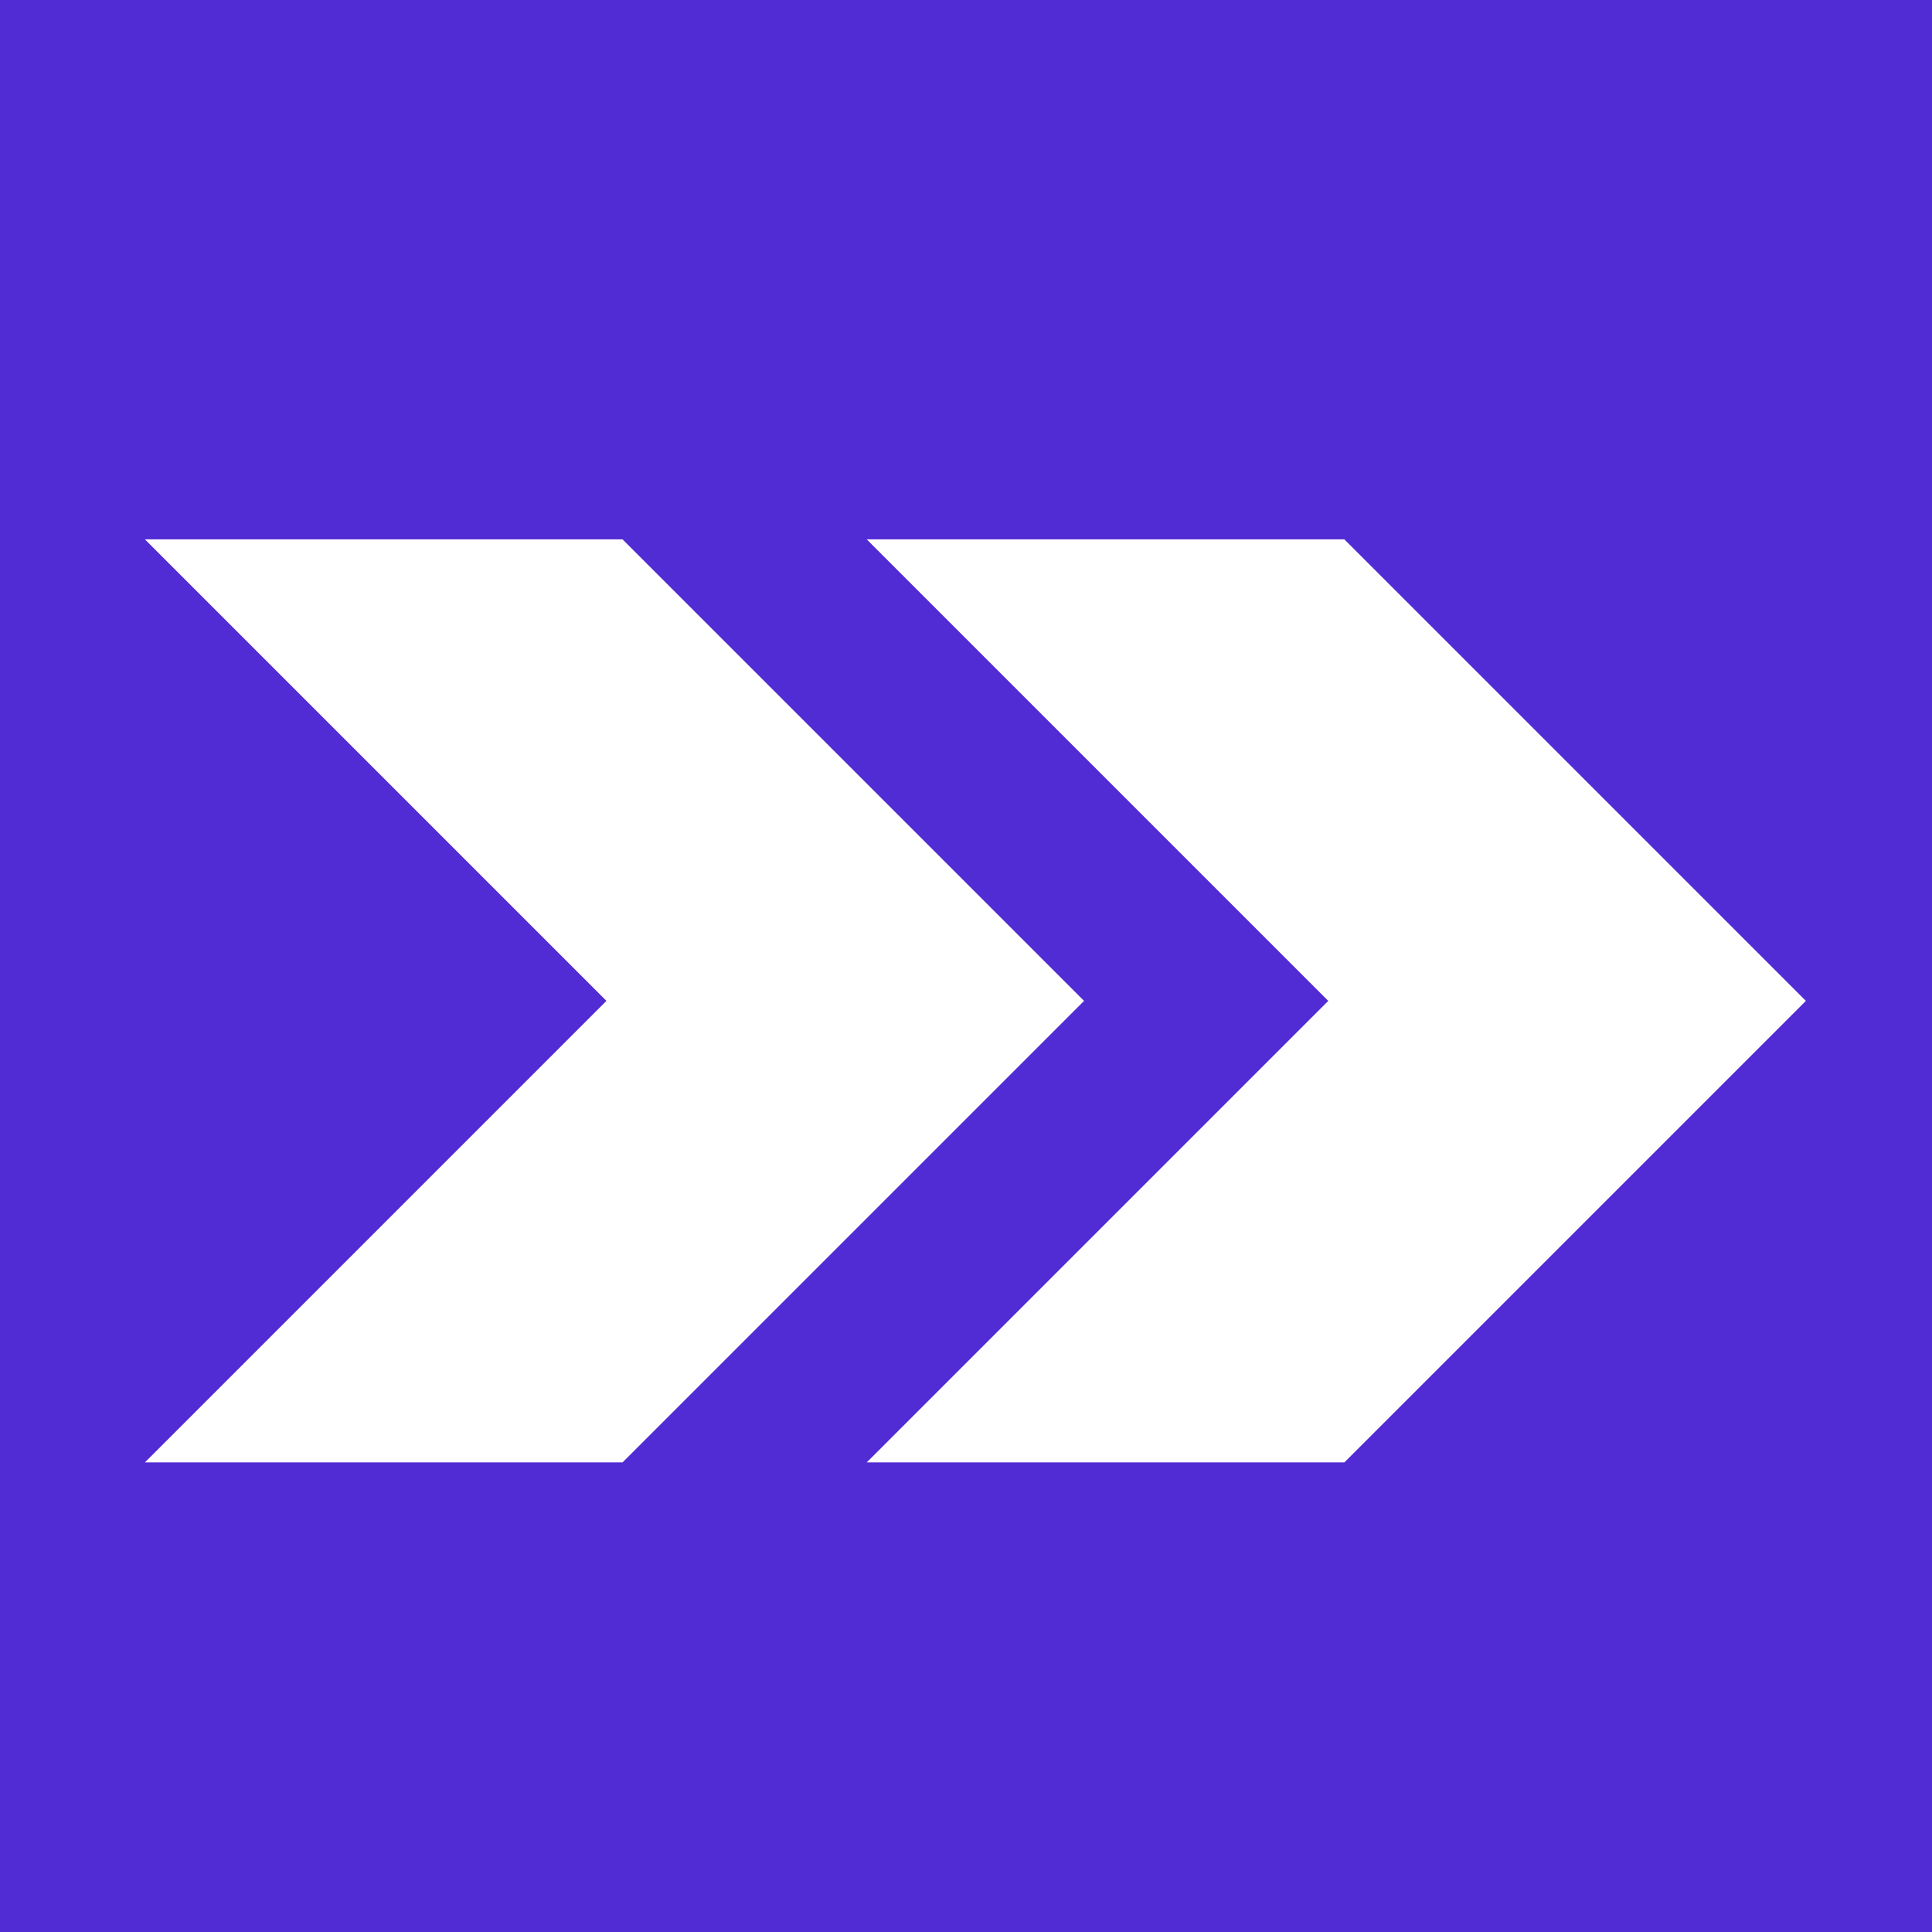
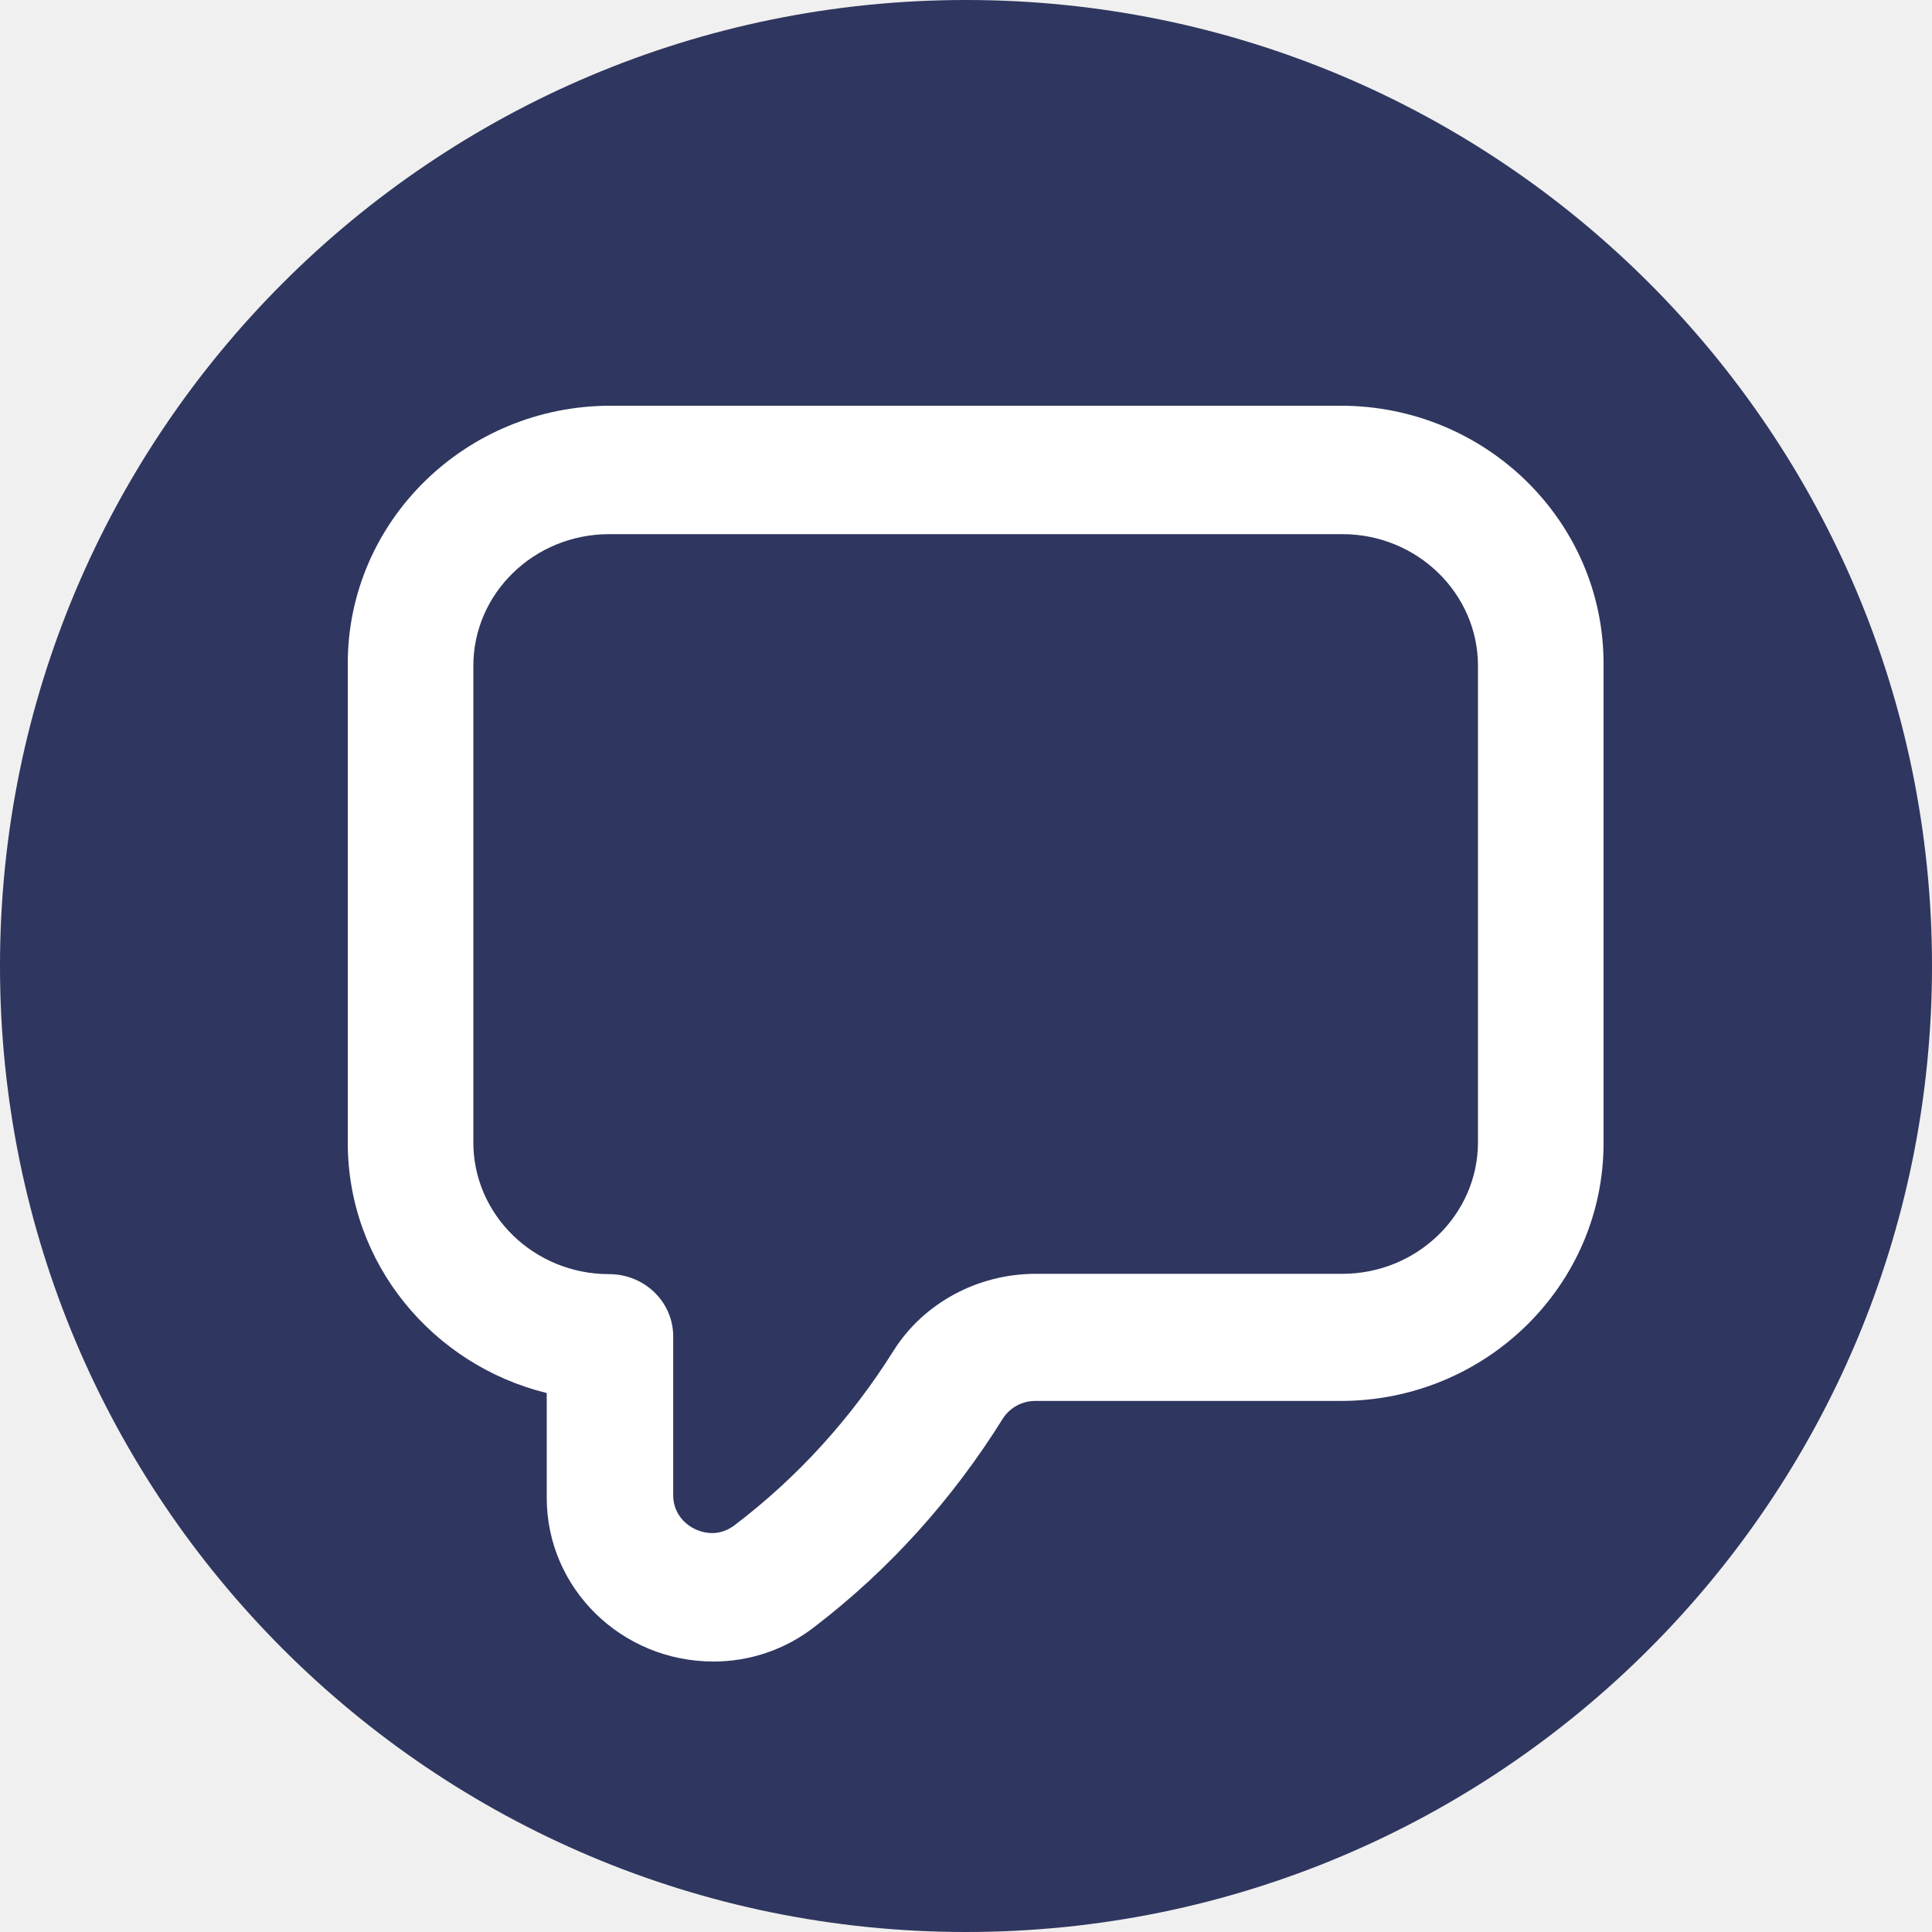
- <svg xmlns="http://www.w3.org/2000/svg" width="72px" height="72px" viewBox="0 0 72 72" version="1.1">
-   <style>@media (prefers-color-scheme: dark) { polygon { fill: #FFFFFF; } rect { fill: #512BD4; }</style>
-   <g id="Page-1" stroke="none" stroke-width="1" fill="none" fill-rule="evenodd">
-     <g id="Artboard" transform="translate(-373, -14)">
-       <g id="Group" transform="translate(10, 0)">
-         <g id="Group-2" transform="translate(363, 14)">
-           <rect id="Rectangle" fill="#512BD4" x="0" y="0" width="72" height="72" />
-           <polygon id="Path" fill="#FFFFFF" fill-rule="nonzero" points="23.2 20.1 5.4 20.1 22.6 37.3 5.4 54.5 23.2 54.5 40.4 37.3" />
-           <polygon id="Path" fill="#FFFFFF" fill-rule="nonzero" points="50.1 20.1 32.3 20.1 49.5 37.3 32.3 54.5 50.1 54.5 67.3 37.3" />
-         </g>
-       </g>
-     </g>
-   </g>
+ <svg xmlns="http://www.w3.org/2000/svg" viewBox="0 0 100 100">
+   <rect fill="#2f365f" width="100" height="100" rx="50" />
+   <path fill="#ffffff" d="M36.929 86c-4.764 0-8.63-3.793-8.63-8.467v-5.43C22.395 70.655 18 65.398 18 59.15V34.346C18 26.981 24.096 21 31.603 21h37.794C76.904 21 83 26.98 83 34.346v24.82c0 7.366-6.096 13.346-13.603 13.346h-15.8a2 2 0 00-1.67.881c-2.614 4.203-5.902 7.854-9.769 10.813A8.473 8.473 0 0136.928 86zm-5.403-58.352c-3.868 0-7.026 3.05-7.026 6.819V59.13c0 3.754 3.142 6.819 7.026 6.819 1.836 0 3.319 1.439 3.319 3.222v8.226c0 1.205 1.048 1.955 2.014 1.955.42 0 .806-.14 1.16-.406 3.255-2.471 6.027-5.521 8.235-9.04 1.547-2.455 4.35-3.973 7.348-3.973h15.872c3.868 0 7.026-3.05 7.026-6.818V34.467c0-3.754-3.142-6.82-7.026-6.82H31.525z" />
</svg>
